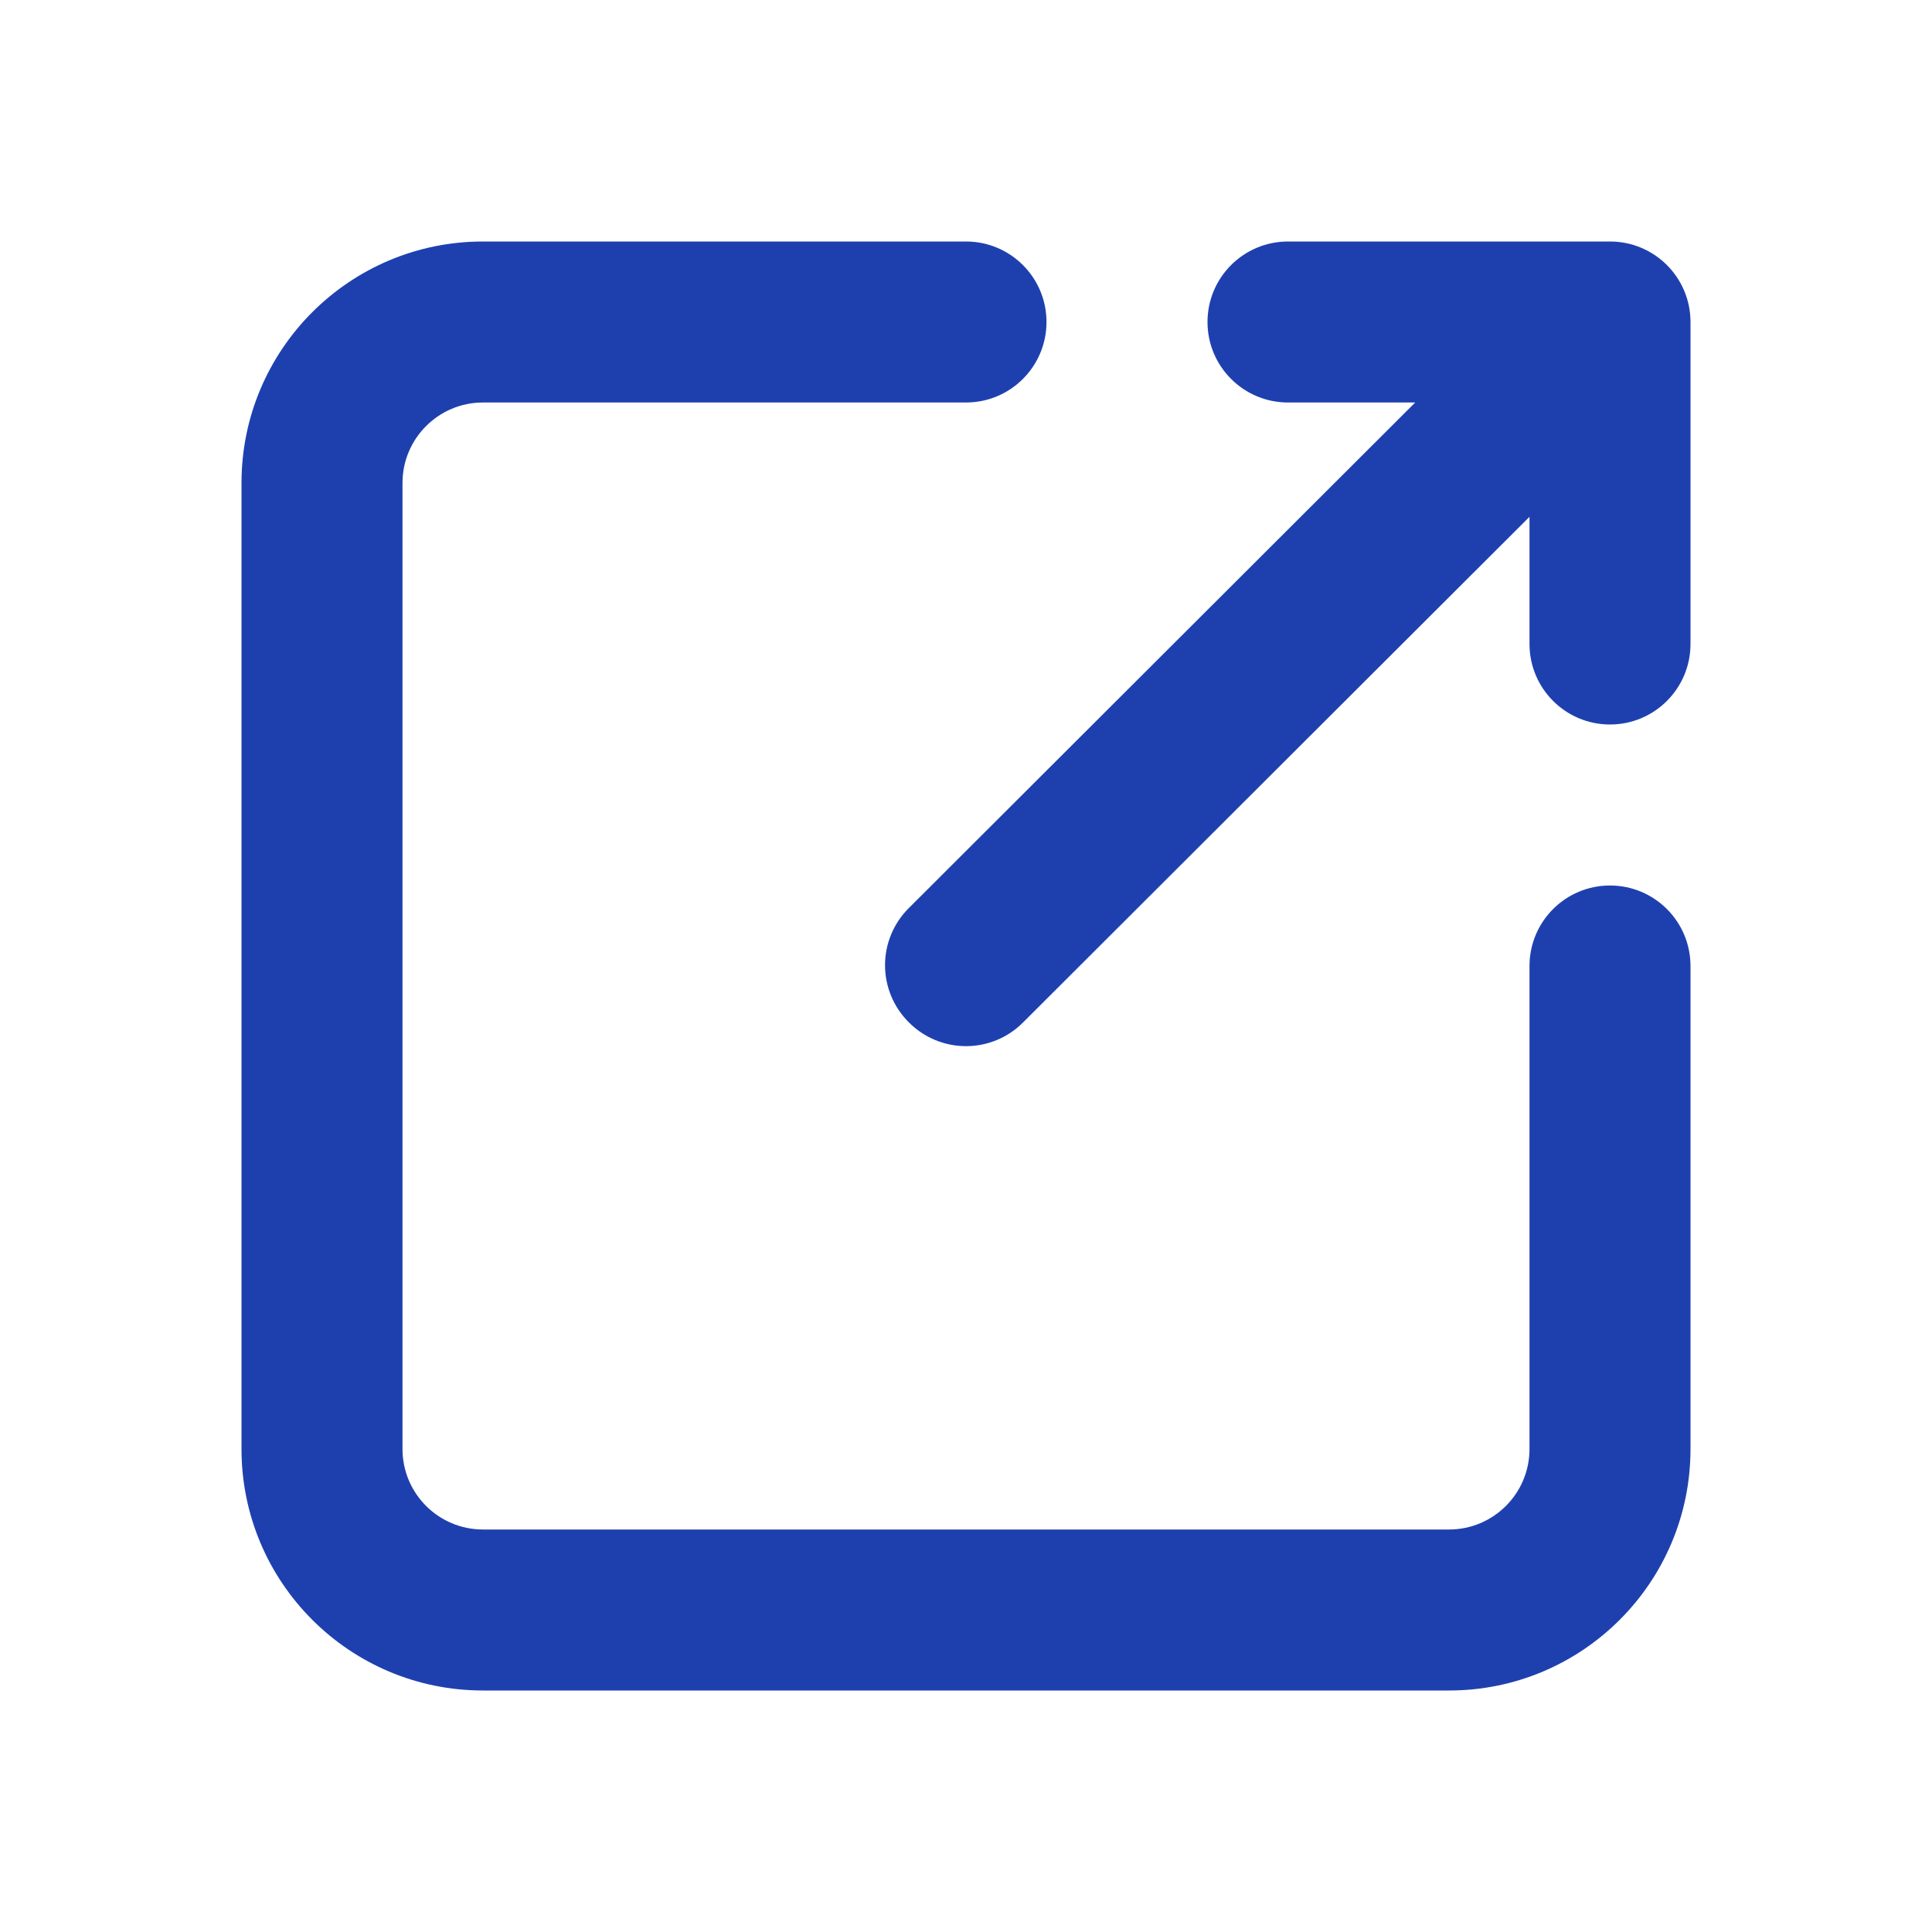
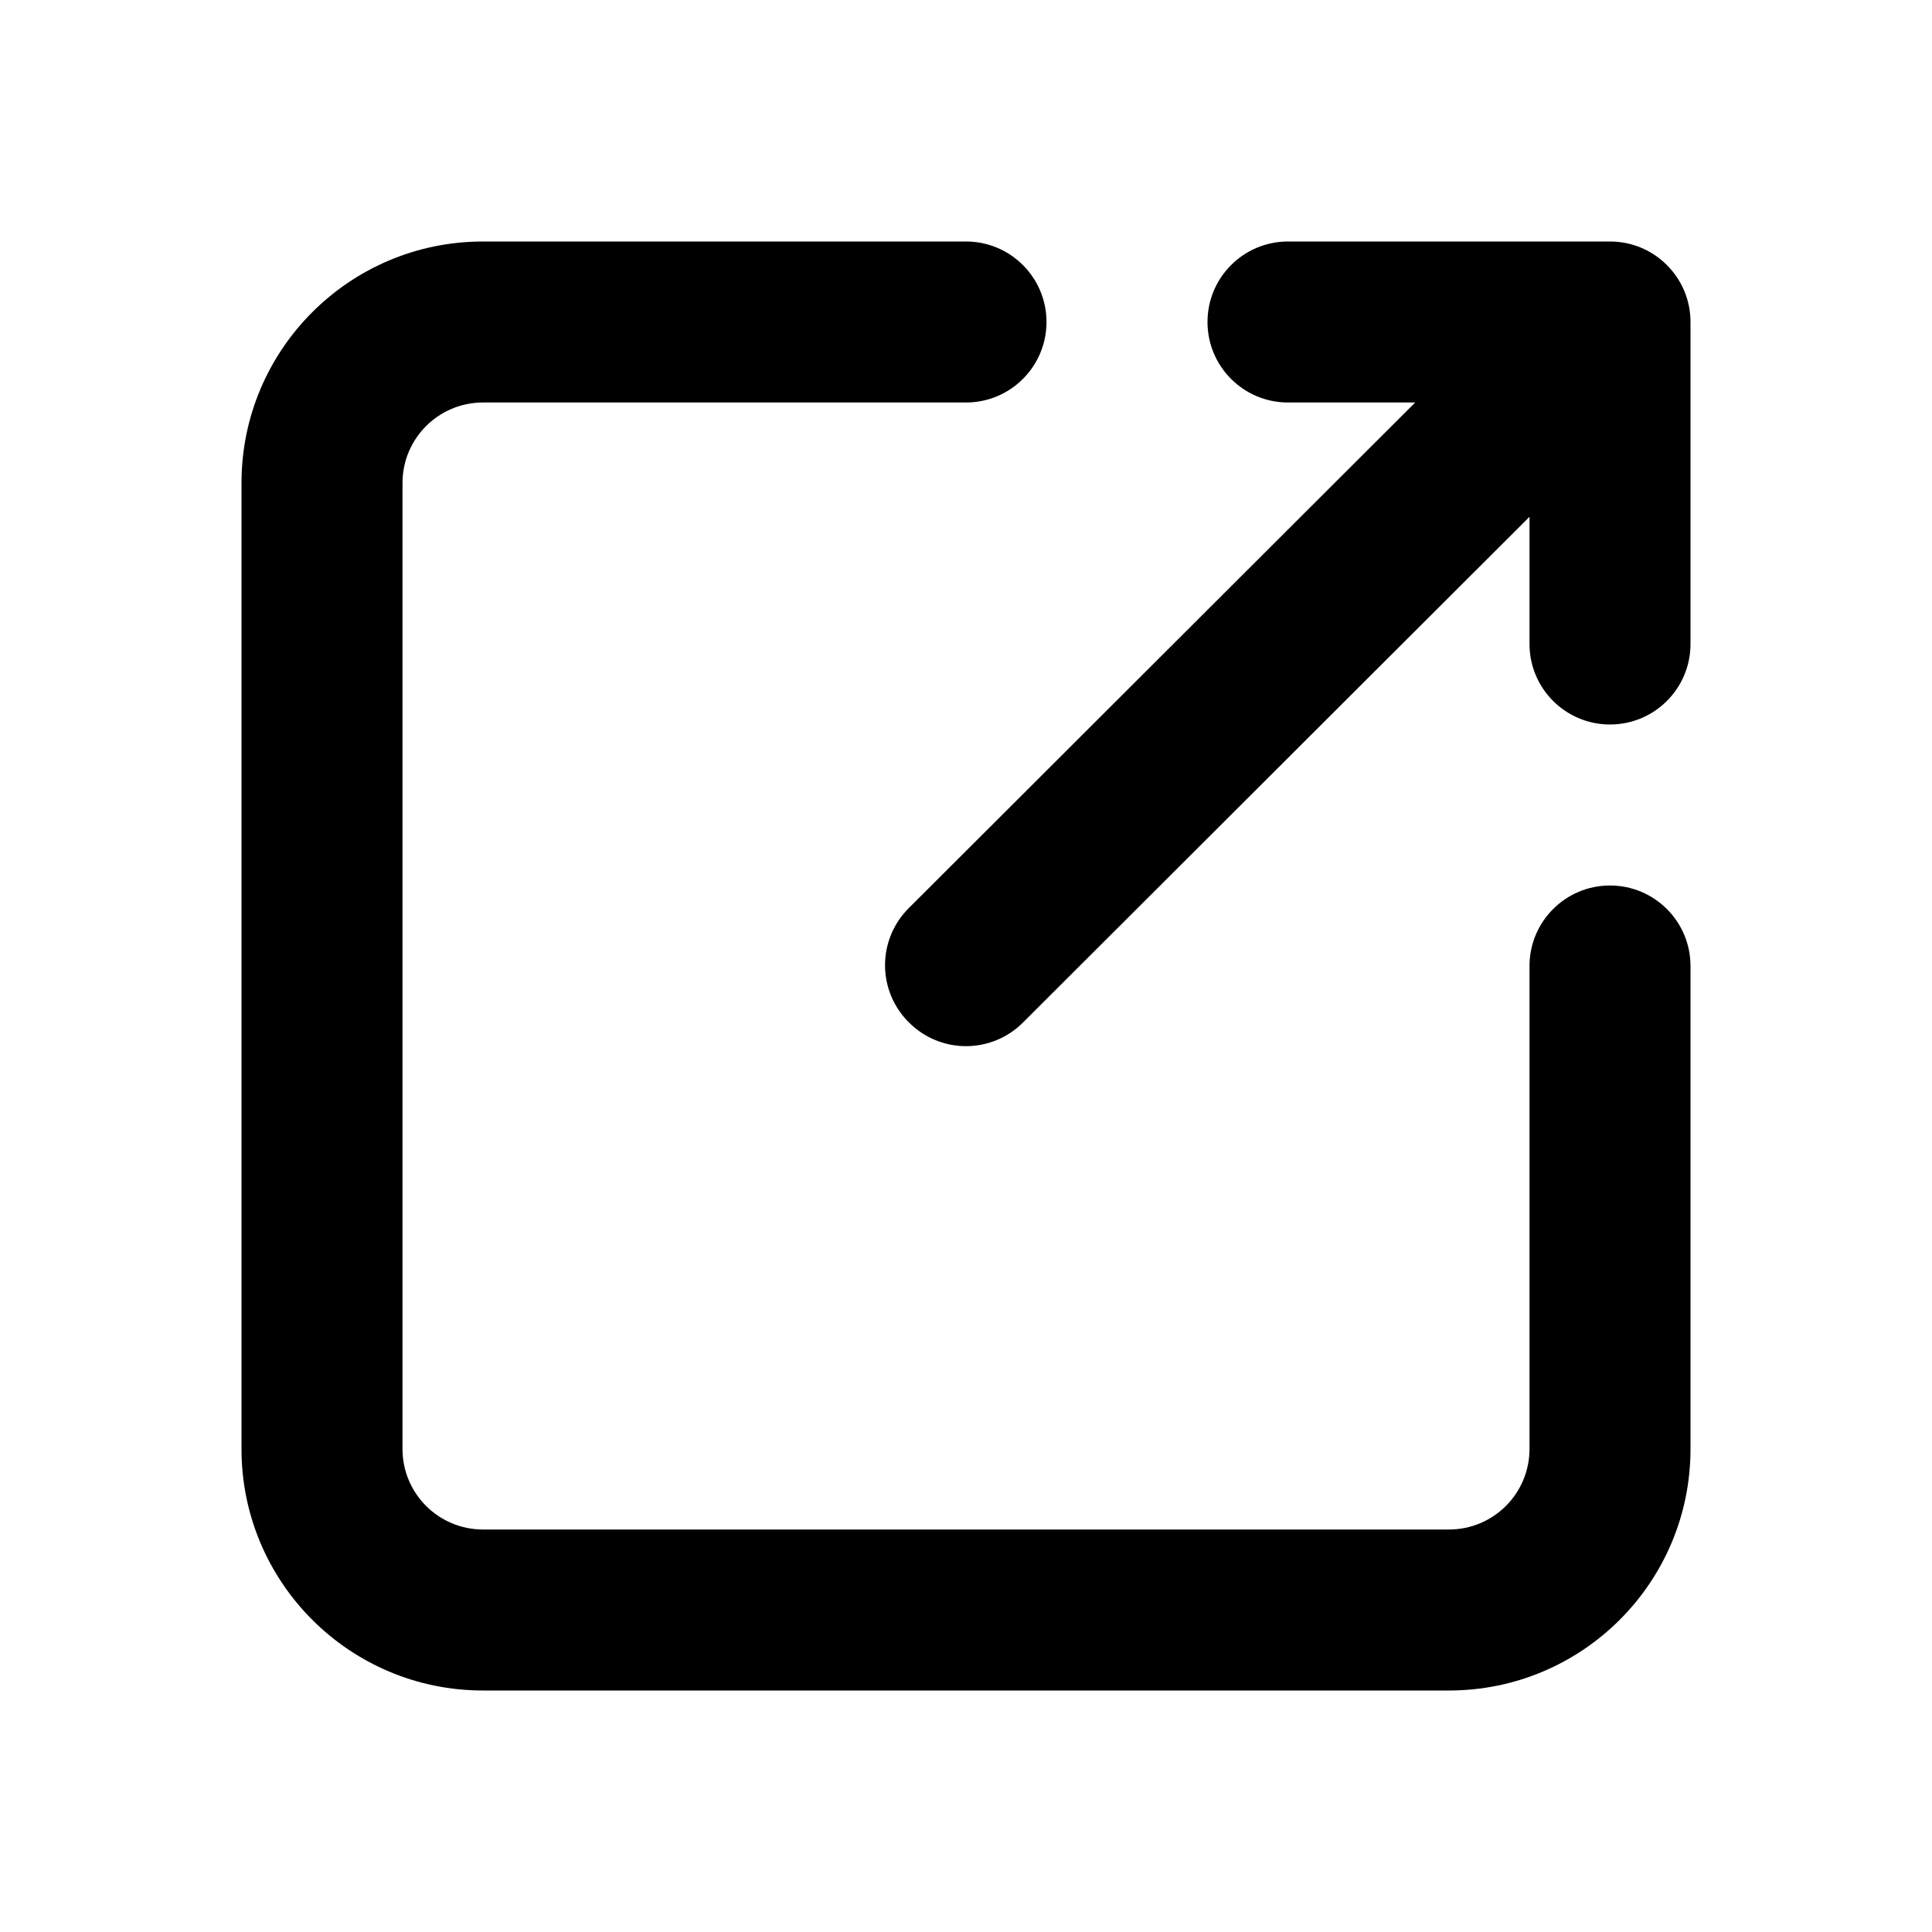
<svg xmlns="http://www.w3.org/2000/svg" viewBox="0 0 24 24" id="external">
  <g>
    <g>
-       <path d="M20 11a1 1 0 0 0-1 1v6a1 1 0 0 1-1 1H6a1 1 0 0 1-1-1V6a1 1 0 0 1 1-1h6a1 1 0 0 0 0-2H6a3 3 0 0 0-3 3v12a3 3 0 0 0 3 3h12a3 3 0 0 0 3-3v-6a1 1 0 0 0-1-1z" fill="#1e40af" />
-       <path d="M16 5h1.58l-6.29 6.28a1 1 0 0 0 0 1.42 1 1 0 0 0 1.42 0L19 6.42V8a1 1 0 0 0 1 1 1 1 0 0 0 1-1V4a1 1 0 0 0-1-1h-4a1 1 0 0 0 0 2z" fill="#1e40af" />
+       <path d="M20 11a1 1 0 0 0-1 1v6a1 1 0 0 1-1 1H6a1 1 0 0 1-1-1V6a1 1 0 0 1 1-1h6a1 1 0 0 0 0-2H6a3 3 0 0 0-3 3v12a3 3 0 0 0 3 3h12a3 3 0 0 0 3-3v-6a1 1 0 0 0-1-1z" fill="inherit" />
+       <path d="M16 5h1.58l-6.29 6.28a1 1 0 0 0 0 1.42 1 1 0 0 0 1.42 0L19 6.42V8a1 1 0 0 0 1 1 1 1 0 0 0 1-1V4a1 1 0 0 0-1-1h-4a1 1 0 0 0 0 2z" fill="inherit" />
    </g>
  </g>
</svg>
